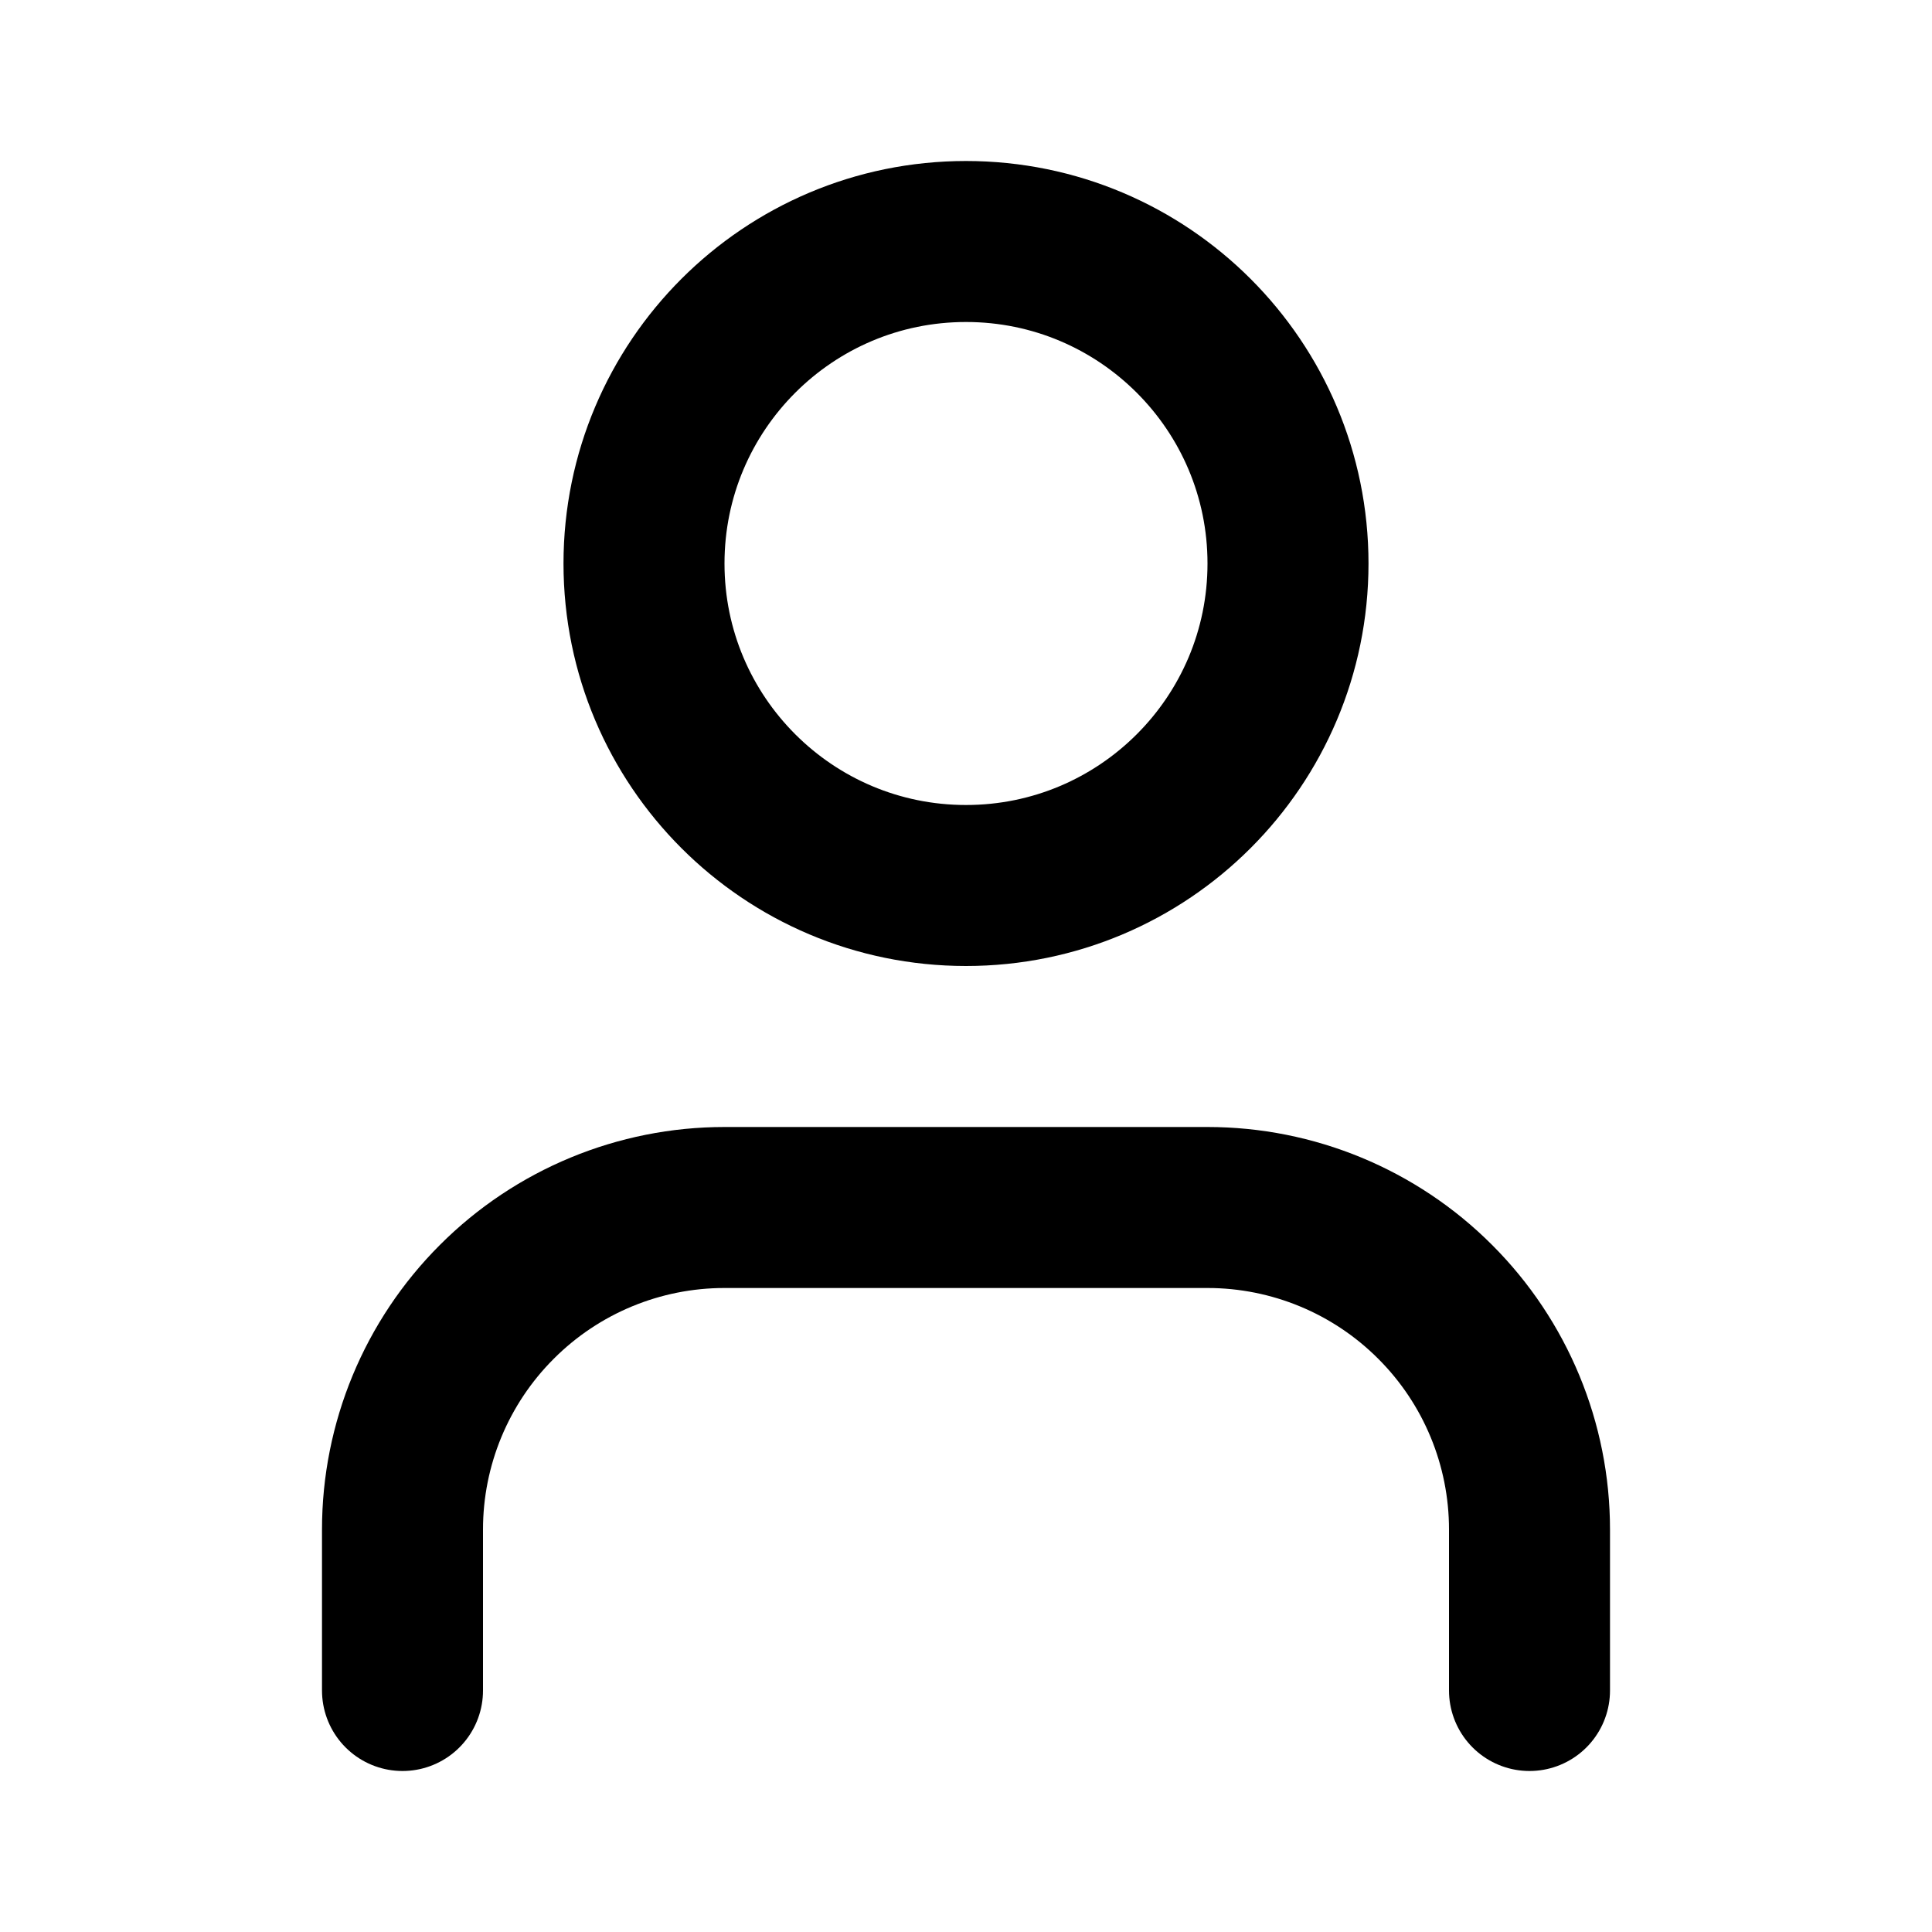
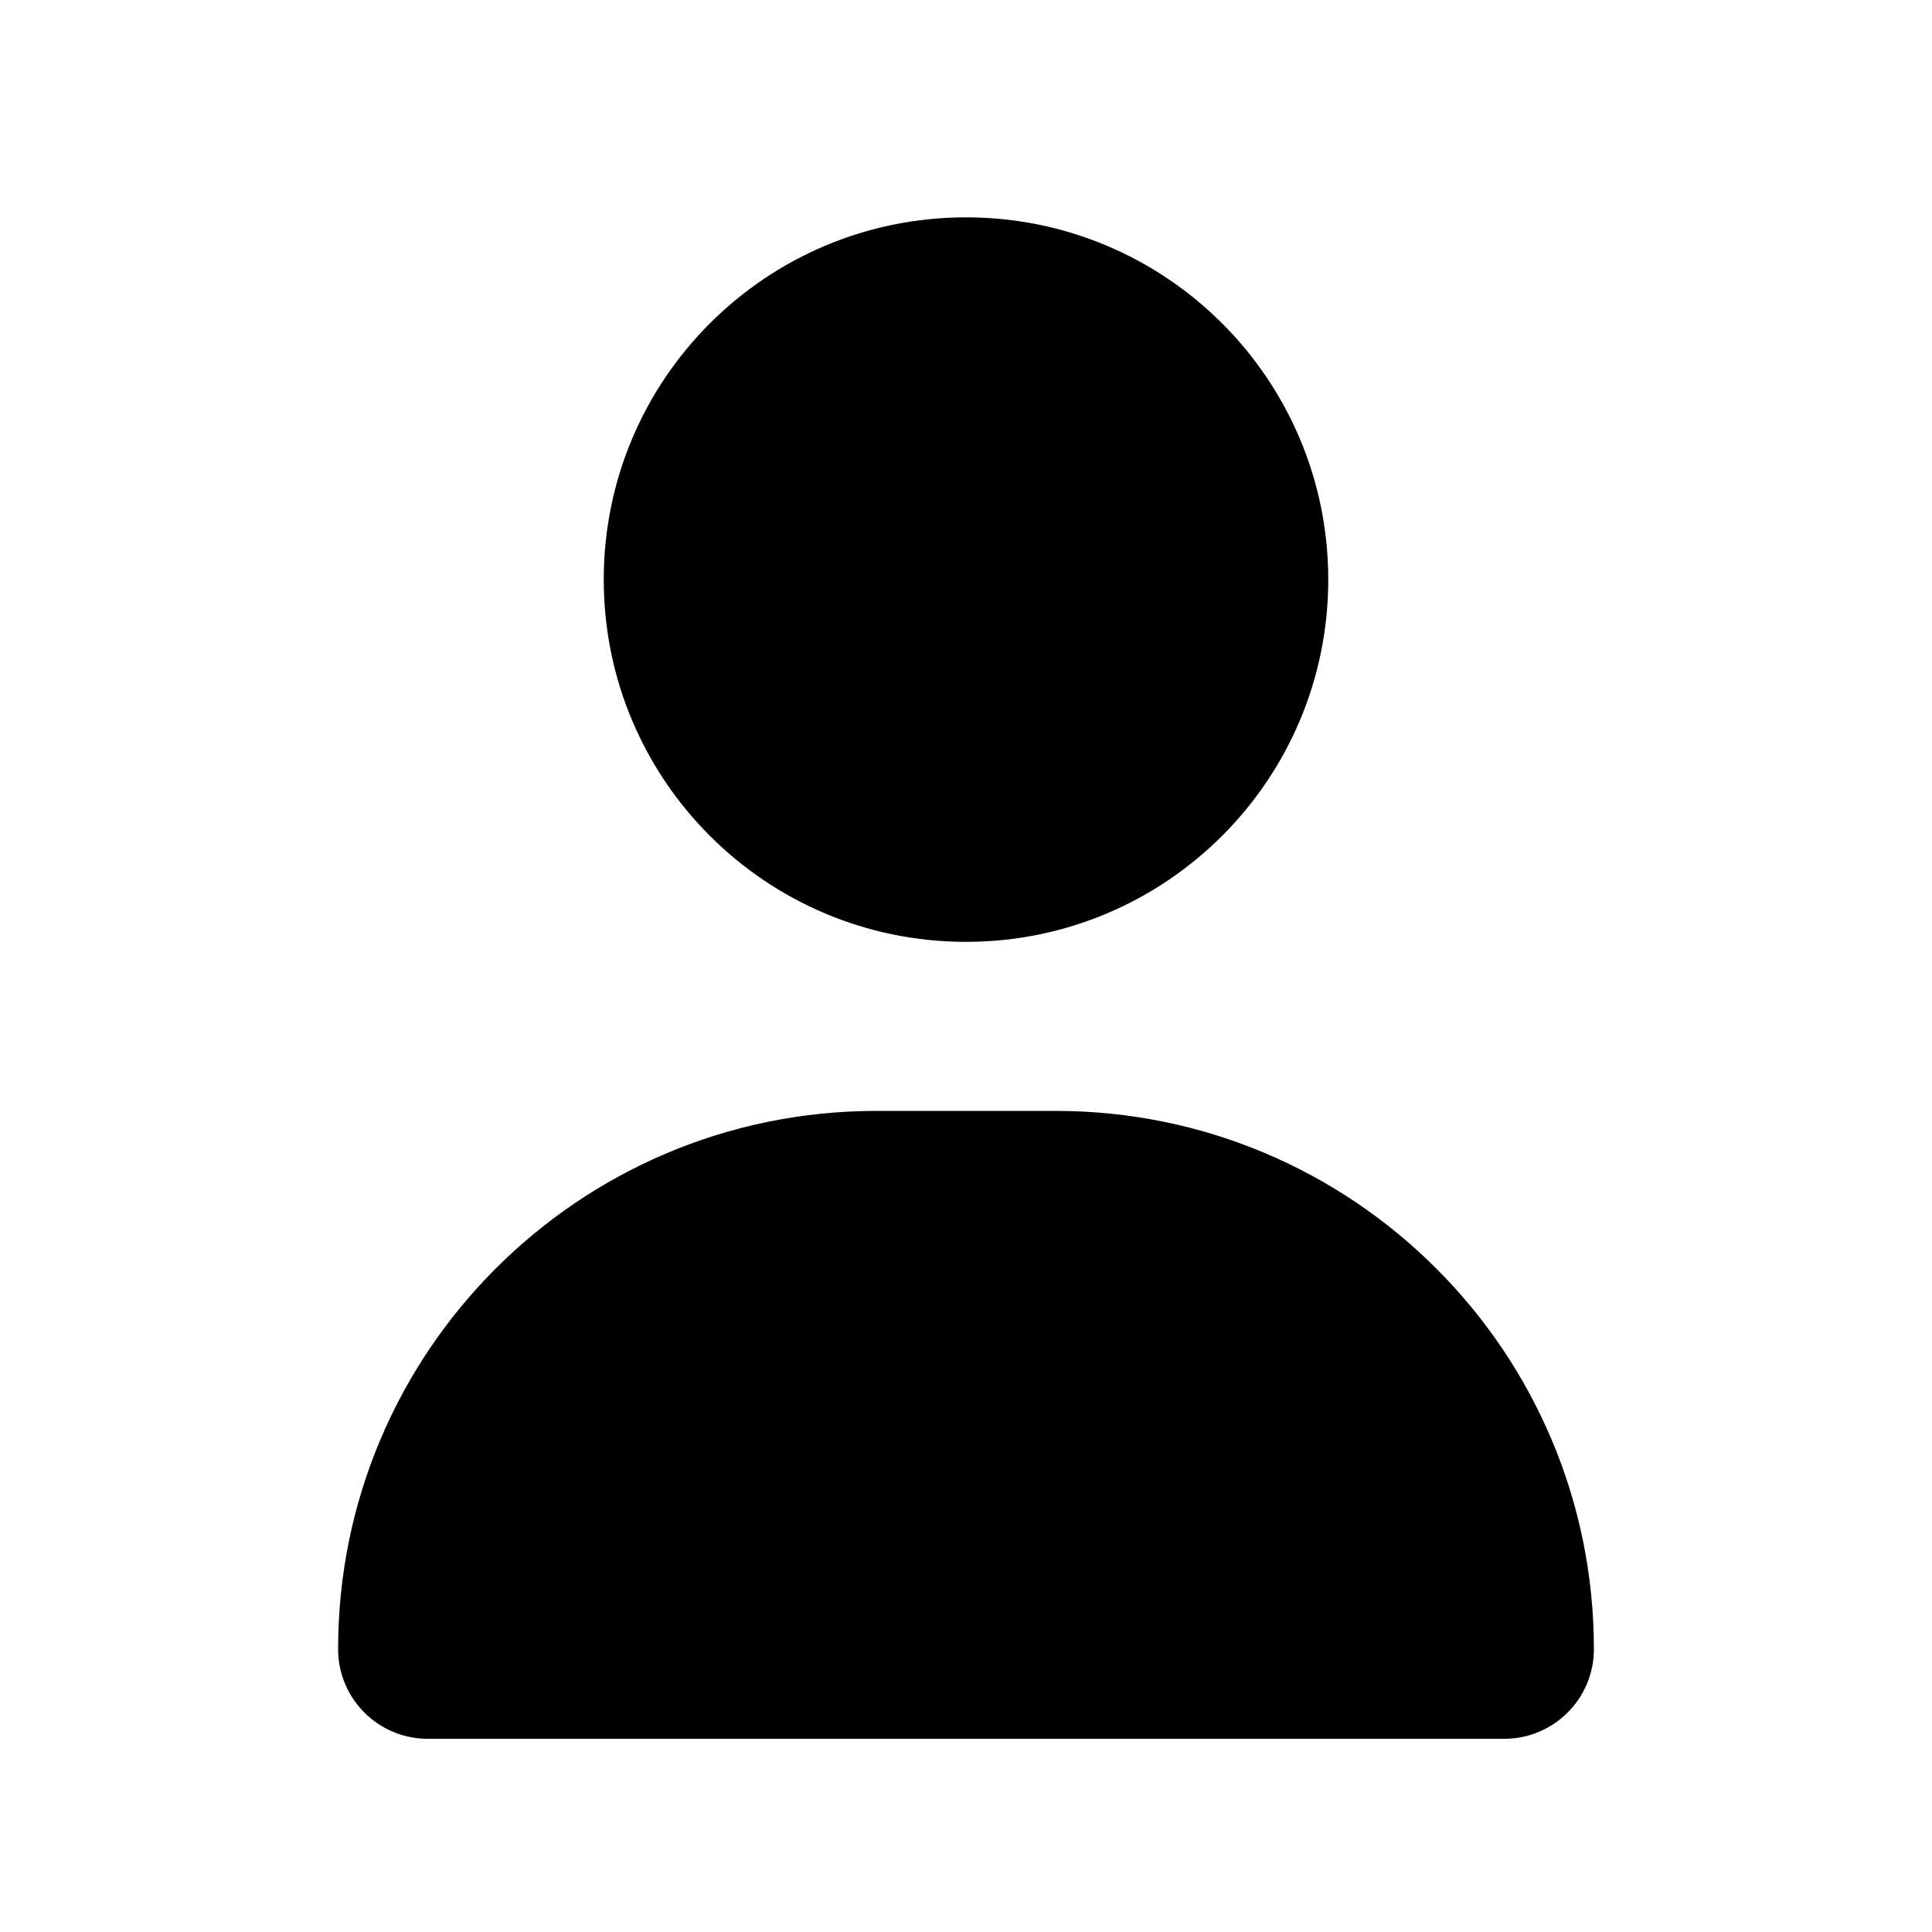
- <svg xmlns="http://www.w3.org/2000/svg" width="24" height="24" viewBox="0 0 24 24" stroke="black" fill="none">
-   <path d="M19 21V19C19 17.939 18.579 16.922 17.828 16.172C17.078 15.421 16.061 15 15 15H9C7.939 15 6.922 15.421 6.172 16.172C5.421 16.922 5 17.939 5 19V21" stroke-width="2" stroke-linecap="round" stroke-linejoin="round" />
-   <path d="M12 11C14.209 11 16 9.209 16 7C16 4.791 14.209 3 12 3C9.791 3 8 4.791 8 7C8 9.209 9.791 11 12 11Z" stroke-width="2" stroke-linecap="round" stroke-linejoin="round" />
+ <svg xmlns="http://www.w3.org/2000/svg" viewBox="0 0 640 640" fill="currentColor">
+   <path d="M320 312C386.3 312 440 258.3 440 192C440 125.7 386.3 72 320 72C253.7 72 200 125.7 200 192C200 258.3 253.7 312 320 312zM290.3 368C191.8 368 112 447.8 112 546.3C112 562.7 125.3 576 141.7 576L498.3 576C514.7 576 528 562.7 528 546.3C528 447.8 448.2 368 349.7 368L290.3 368z" />
</svg>
